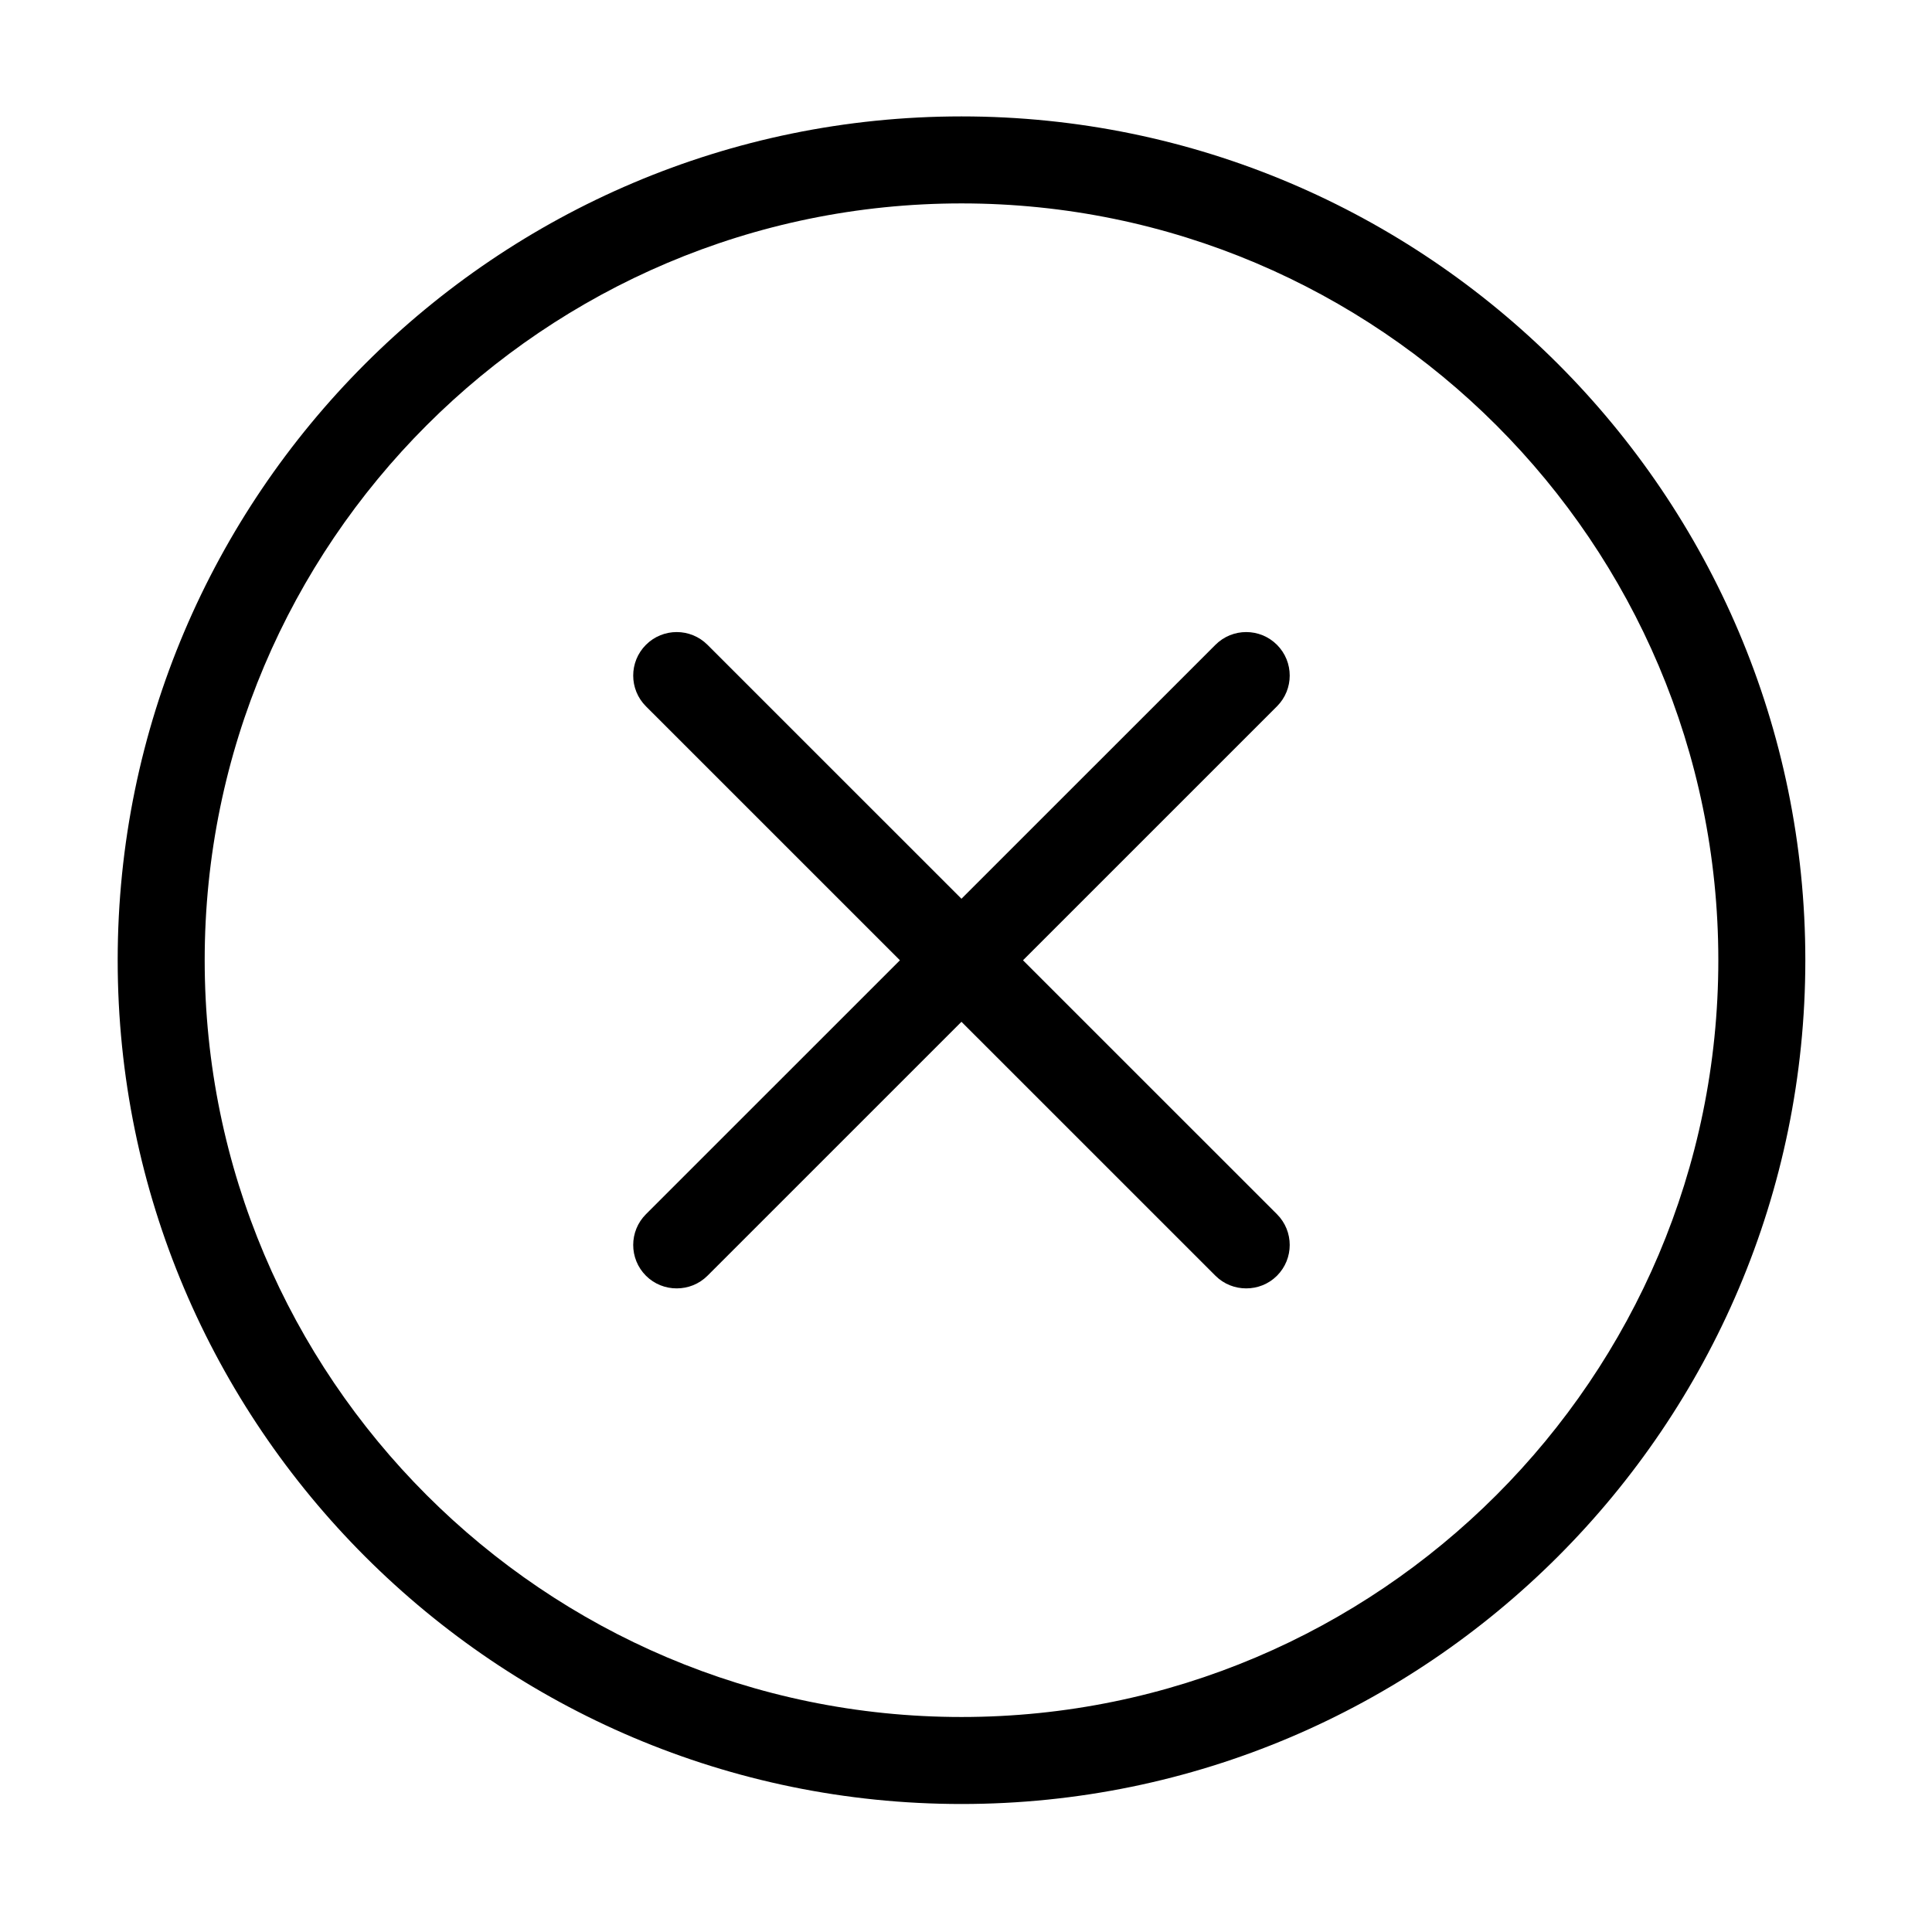
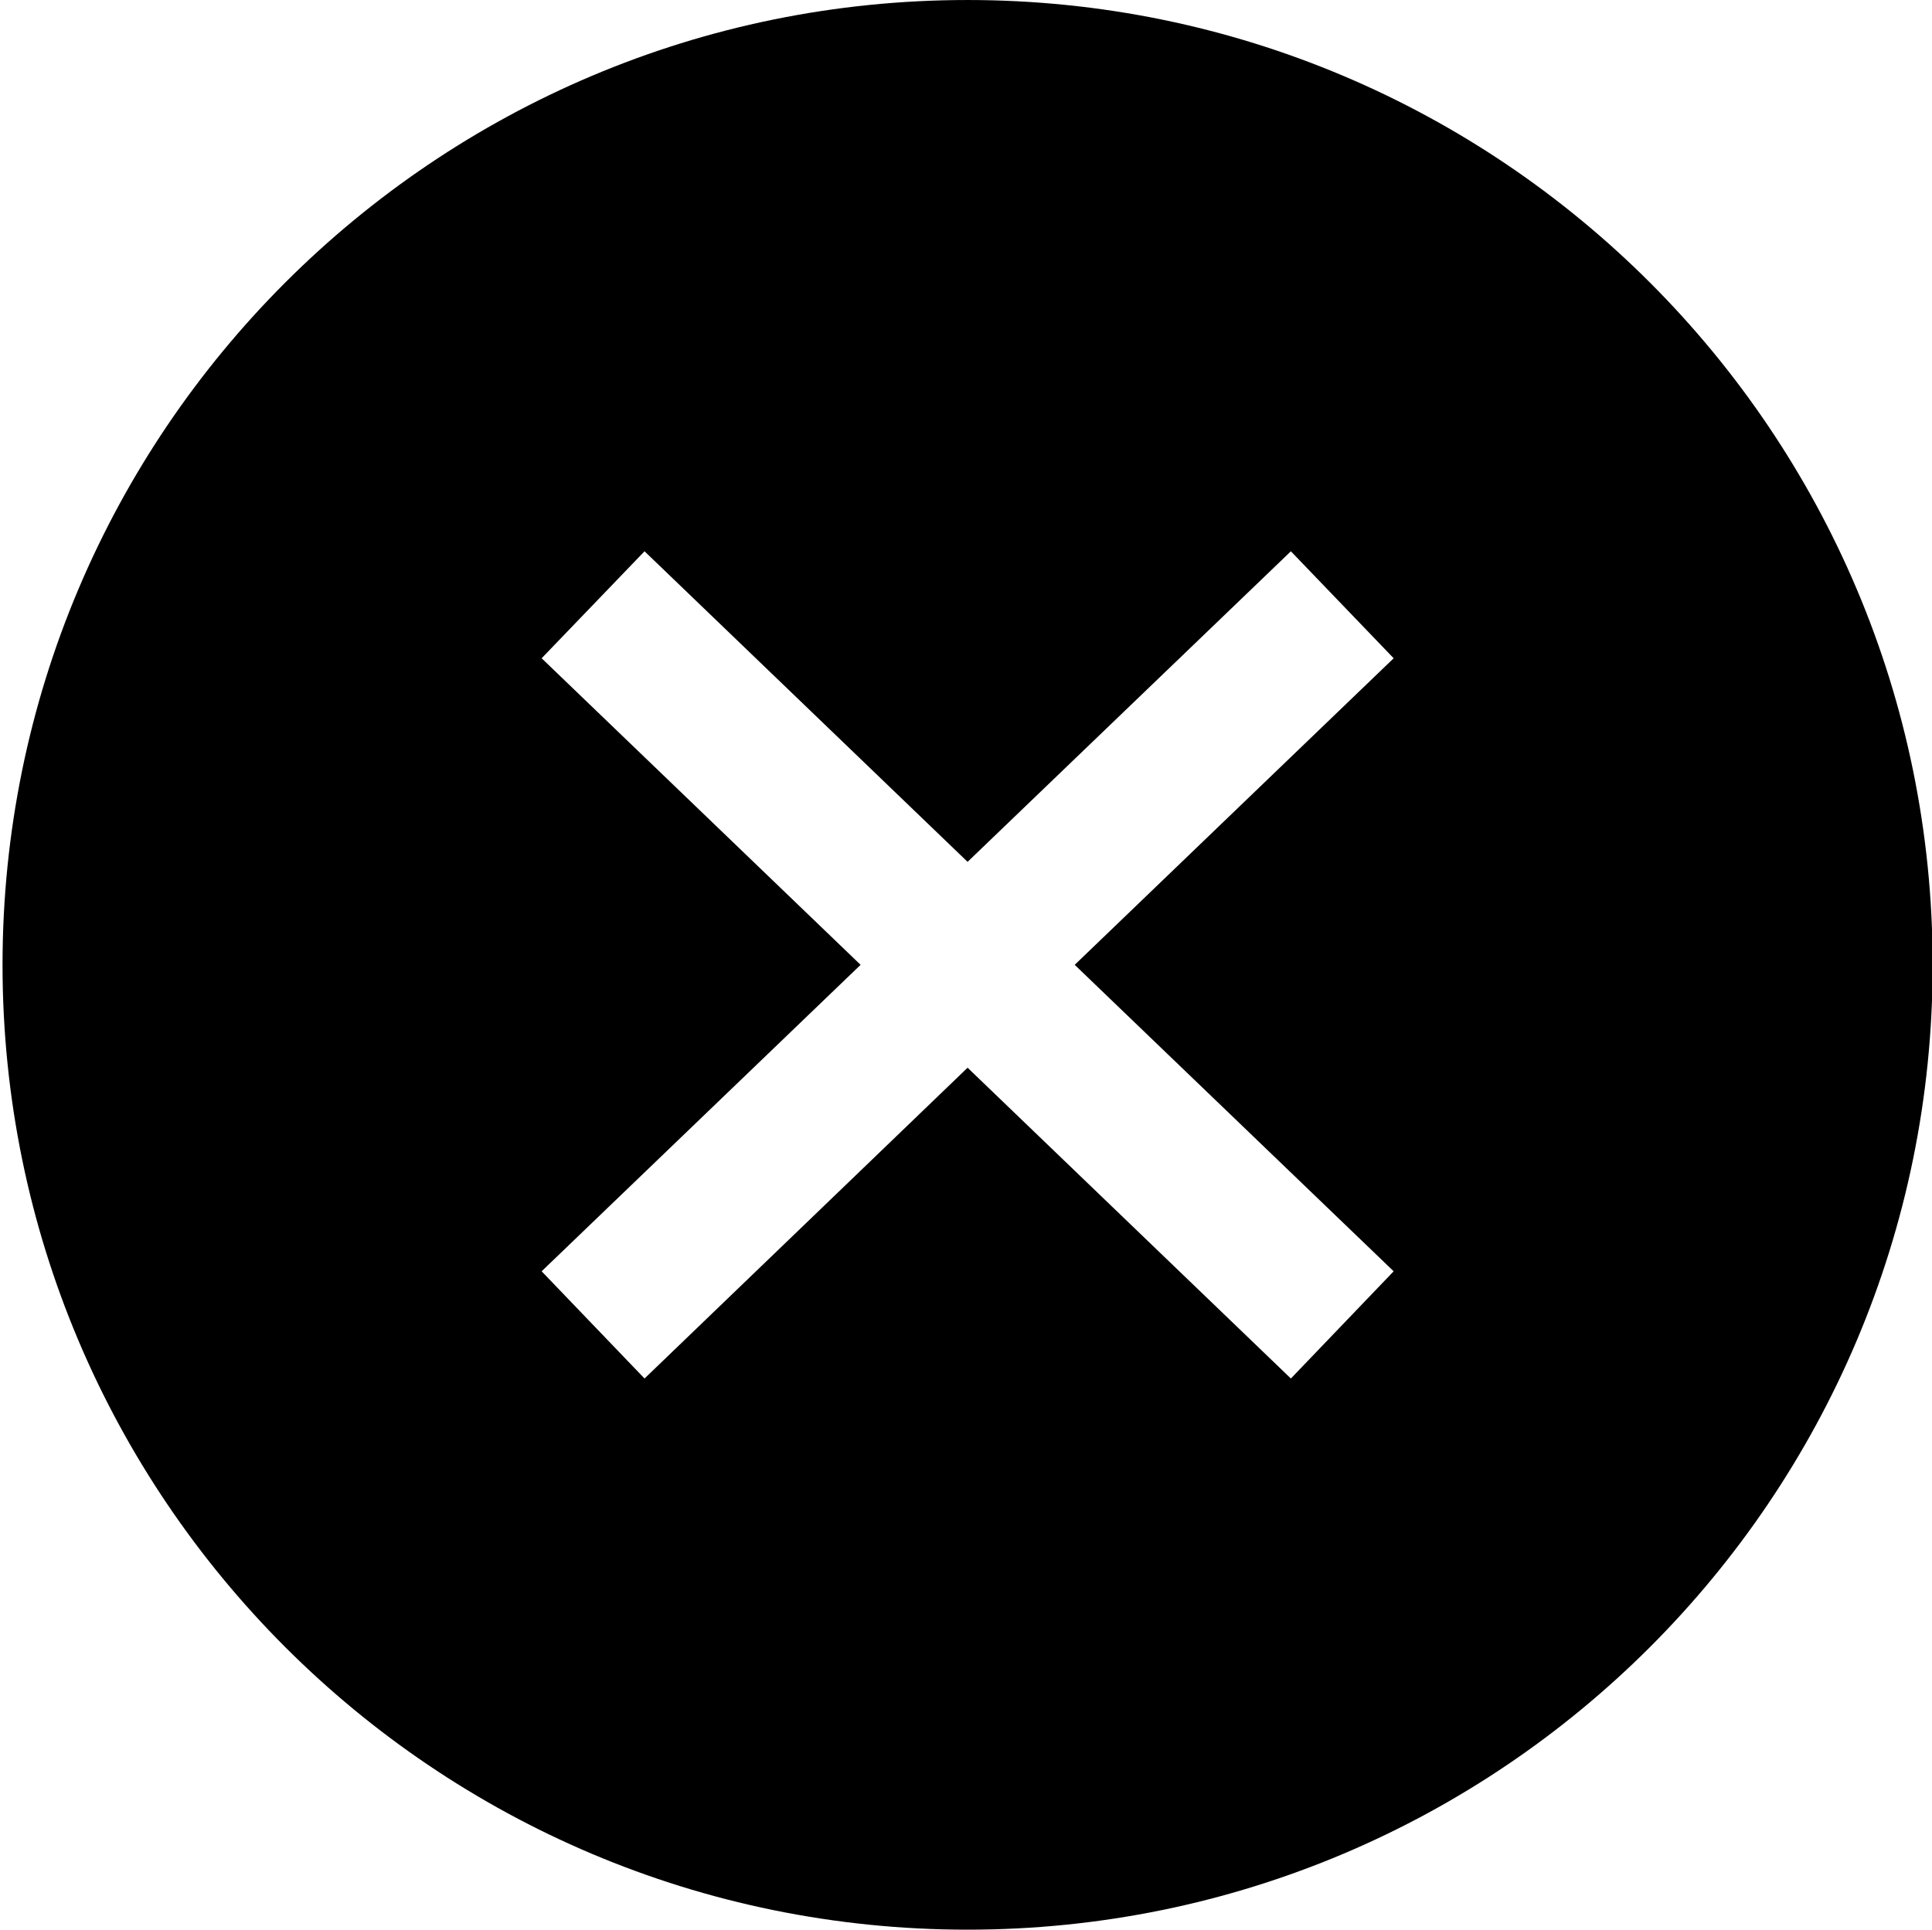
- <svg xmlns="http://www.w3.org/2000/svg" t="1545650908492" class="icon" style="" viewBox="0 0 1024 1024" version="1.1" p-id="4320" width="200" height="200">
+ <svg xmlns="http://www.w3.org/2000/svg" t="1553759940472" class="icon" style="" viewBox="0 0 1025 1024" version="1.1" p-id="2130" width="32.031" height="32">
  <defs>
    <style type="text/css" />
  </defs>
-   <path d="M660.518 682.871c-5.903 0-11.804-2.201-16.306-6.703L342.366 374.372c-9.003-9.003-9.003-23.609 0-32.611s23.608-9.002 32.611 0l301.847 301.797c9.002 9.003 9.002 23.607 0 32.61C672.322 680.668 666.419 682.871 660.518 682.871zM358.67 682.871c-5.901 0-11.804-2.201-16.304-6.703-9.003-9.003-9.003-23.607 0-32.61l301.846-301.797c9.003-9.002 23.608-9.002 32.611 0 9.002 9.002 9.002 23.608 0 32.611L374.977 676.168C370.474 680.668 364.573 682.871 358.67 682.871zM509.619 956.157c-246.578 0-447.243-200.614-447.243-447.242 0-246.58 200.664-447.218 447.243-447.218 246.579 0 447.243 200.638 447.243 447.218C956.861 755.543 756.198 956.157 509.619 956.157zM509.619 107.811c-221.171 0-401.129 179.933-401.129 401.104 0 221.169 179.958 401.128 401.129 401.128 221.17 0 401.128-179.959 401.128-401.128C910.747 287.744 730.79 107.811 509.619 107.811z" p-id="4321" />
+   <path d="M513.344 0a512 512 0 1 0 0 1024 512 512 0 0 0 0-1024z m226.048 674.624l-54.528 56.896-171.52-164.928-171.392 164.928-54.592-56.896L456.576 512 287.36 349.312l54.592-56.768 171.392 164.8 171.52-164.8 54.528 56.768L570.176 512l169.216 162.624z" fill="" p-id="2131" />
</svg>
